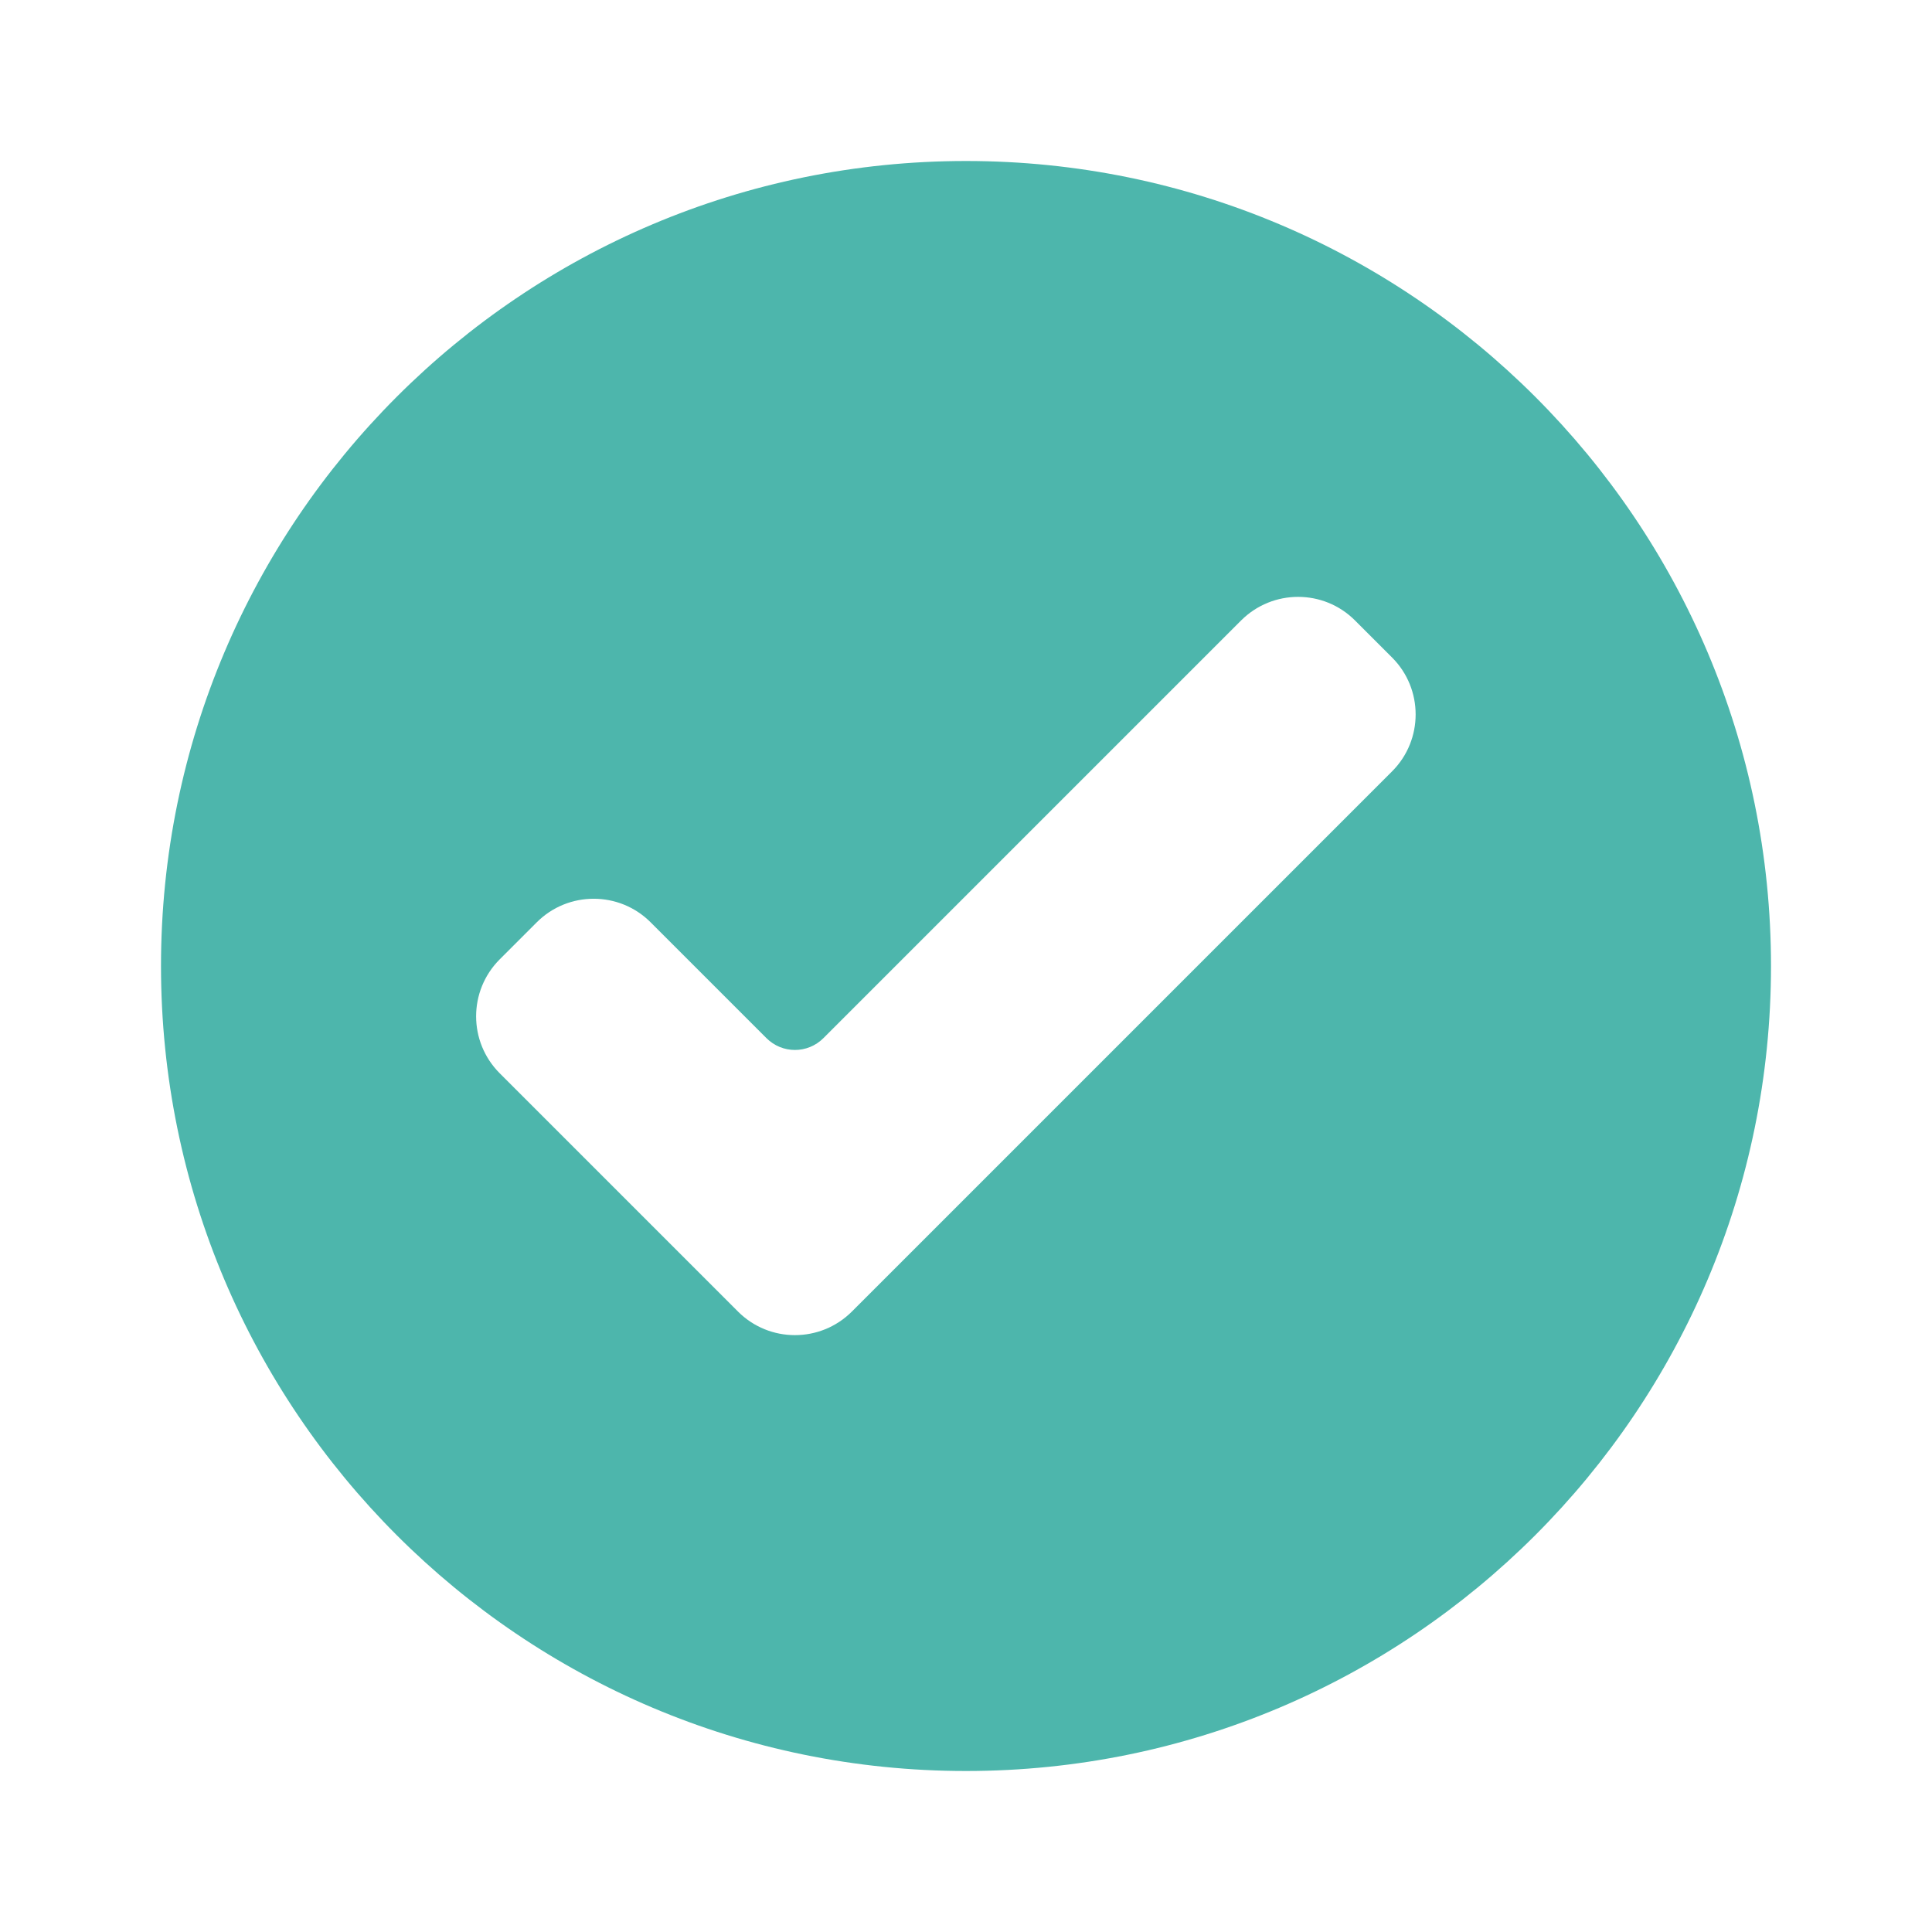
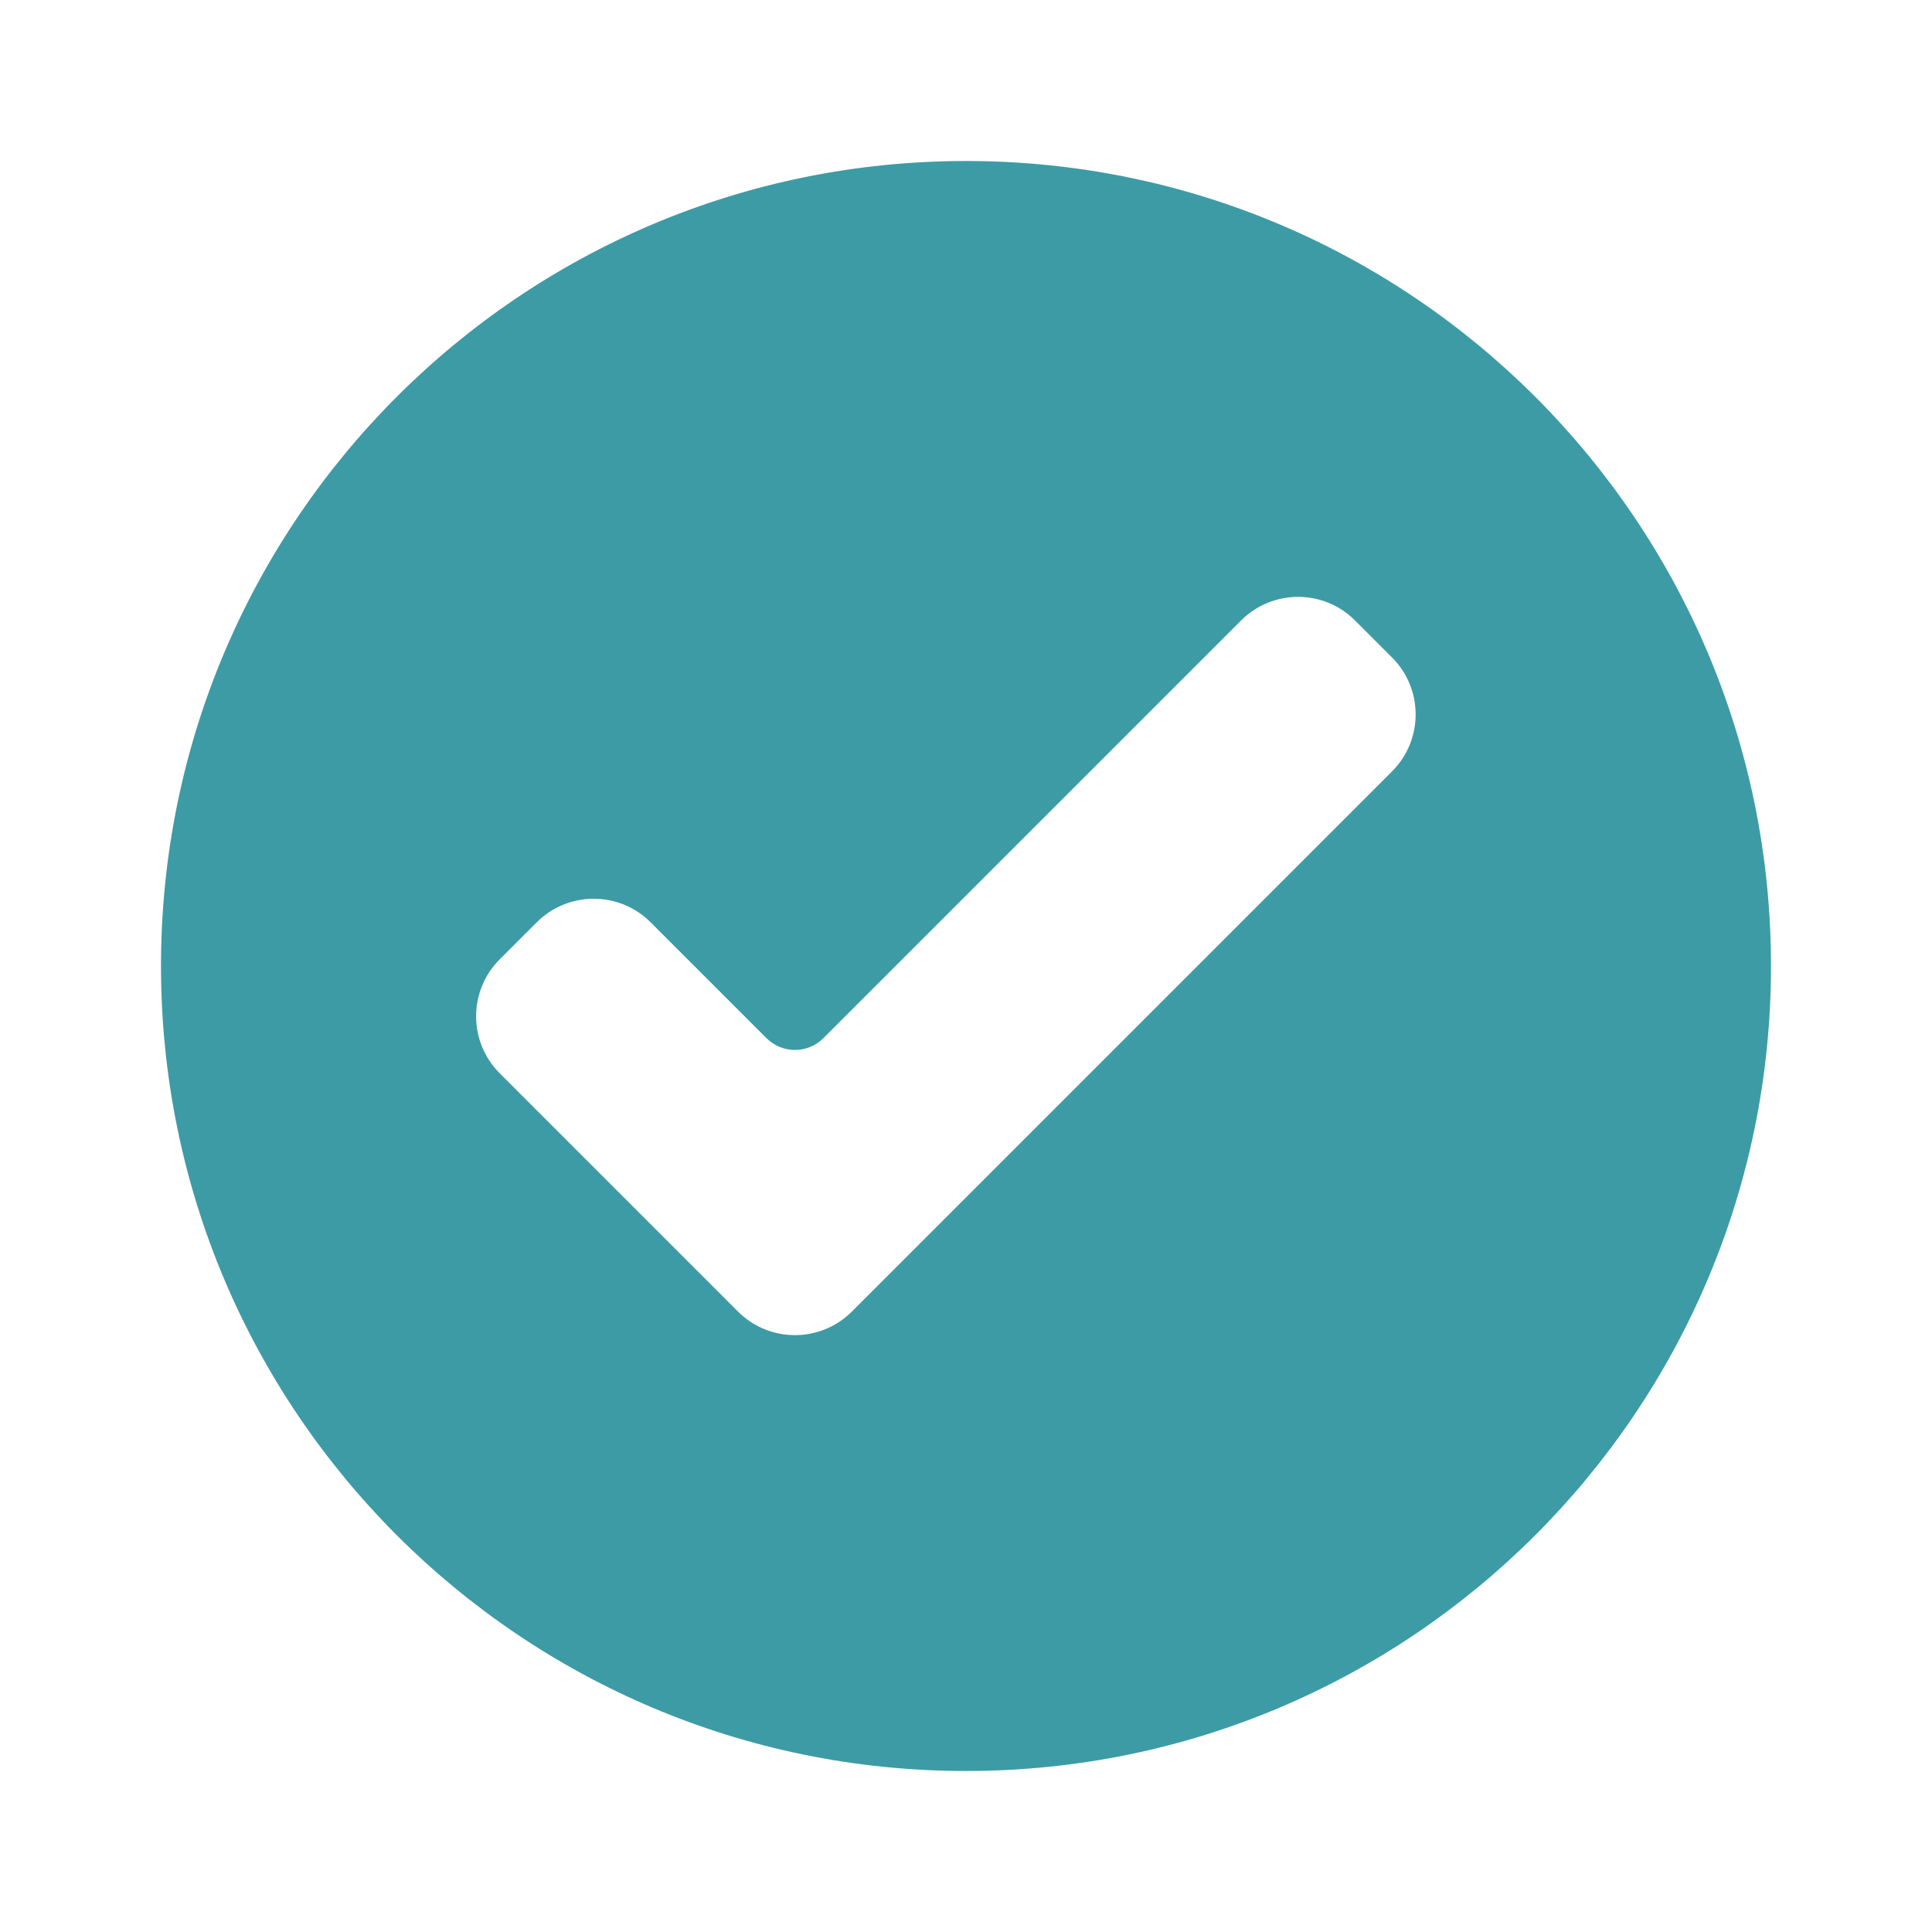
<svg xmlns="http://www.w3.org/2000/svg" width="24" height="24" viewBox="0 0 24 24" fill="none">
-   <path d="M12 2C17.523 2 22 6.477 22 12C22 17.523 17.523 22 12 22C6.477 22 2 17.523 2 12C2 6.477 6.477 2 12 2ZM16.832 7.707C16.442 7.317 15.809 7.317 15.418 7.707L10.229 12.896C10.033 13.092 9.717 13.092 9.521 12.896L8.082 11.457C7.692 11.067 7.058 11.067 6.668 11.457L6.207 11.918C5.817 12.309 5.817 12.941 6.207 13.332L9.168 16.293C9.558 16.683 10.191 16.683 10.582 16.293L17.293 9.582C17.683 9.192 17.683 8.558 17.293 8.168L16.832 7.707Z" fill="#4DB6AC" />
+   <path d="M12 2C17.523 2 22 6.477 22 12C22 17.523 17.523 22 12 22C6.477 22 2 17.523 2 12C2 6.477 6.477 2 12 2ZM16.832 7.707C16.442 7.317 15.809 7.317 15.418 7.707L10.229 12.896C10.033 13.092 9.717 13.092 9.521 12.896L8.082 11.457C7.692 11.067 7.058 11.067 6.668 11.457L6.207 11.918C5.817 12.309 5.817 12.941 6.207 13.332L9.168 16.293C9.558 16.683 10.191 16.683 10.582 16.293L17.293 9.582C17.683 9.192 17.683 8.558 17.293 8.168L16.832 7.707Z" fill="#3d9ba6" />
</svg>
